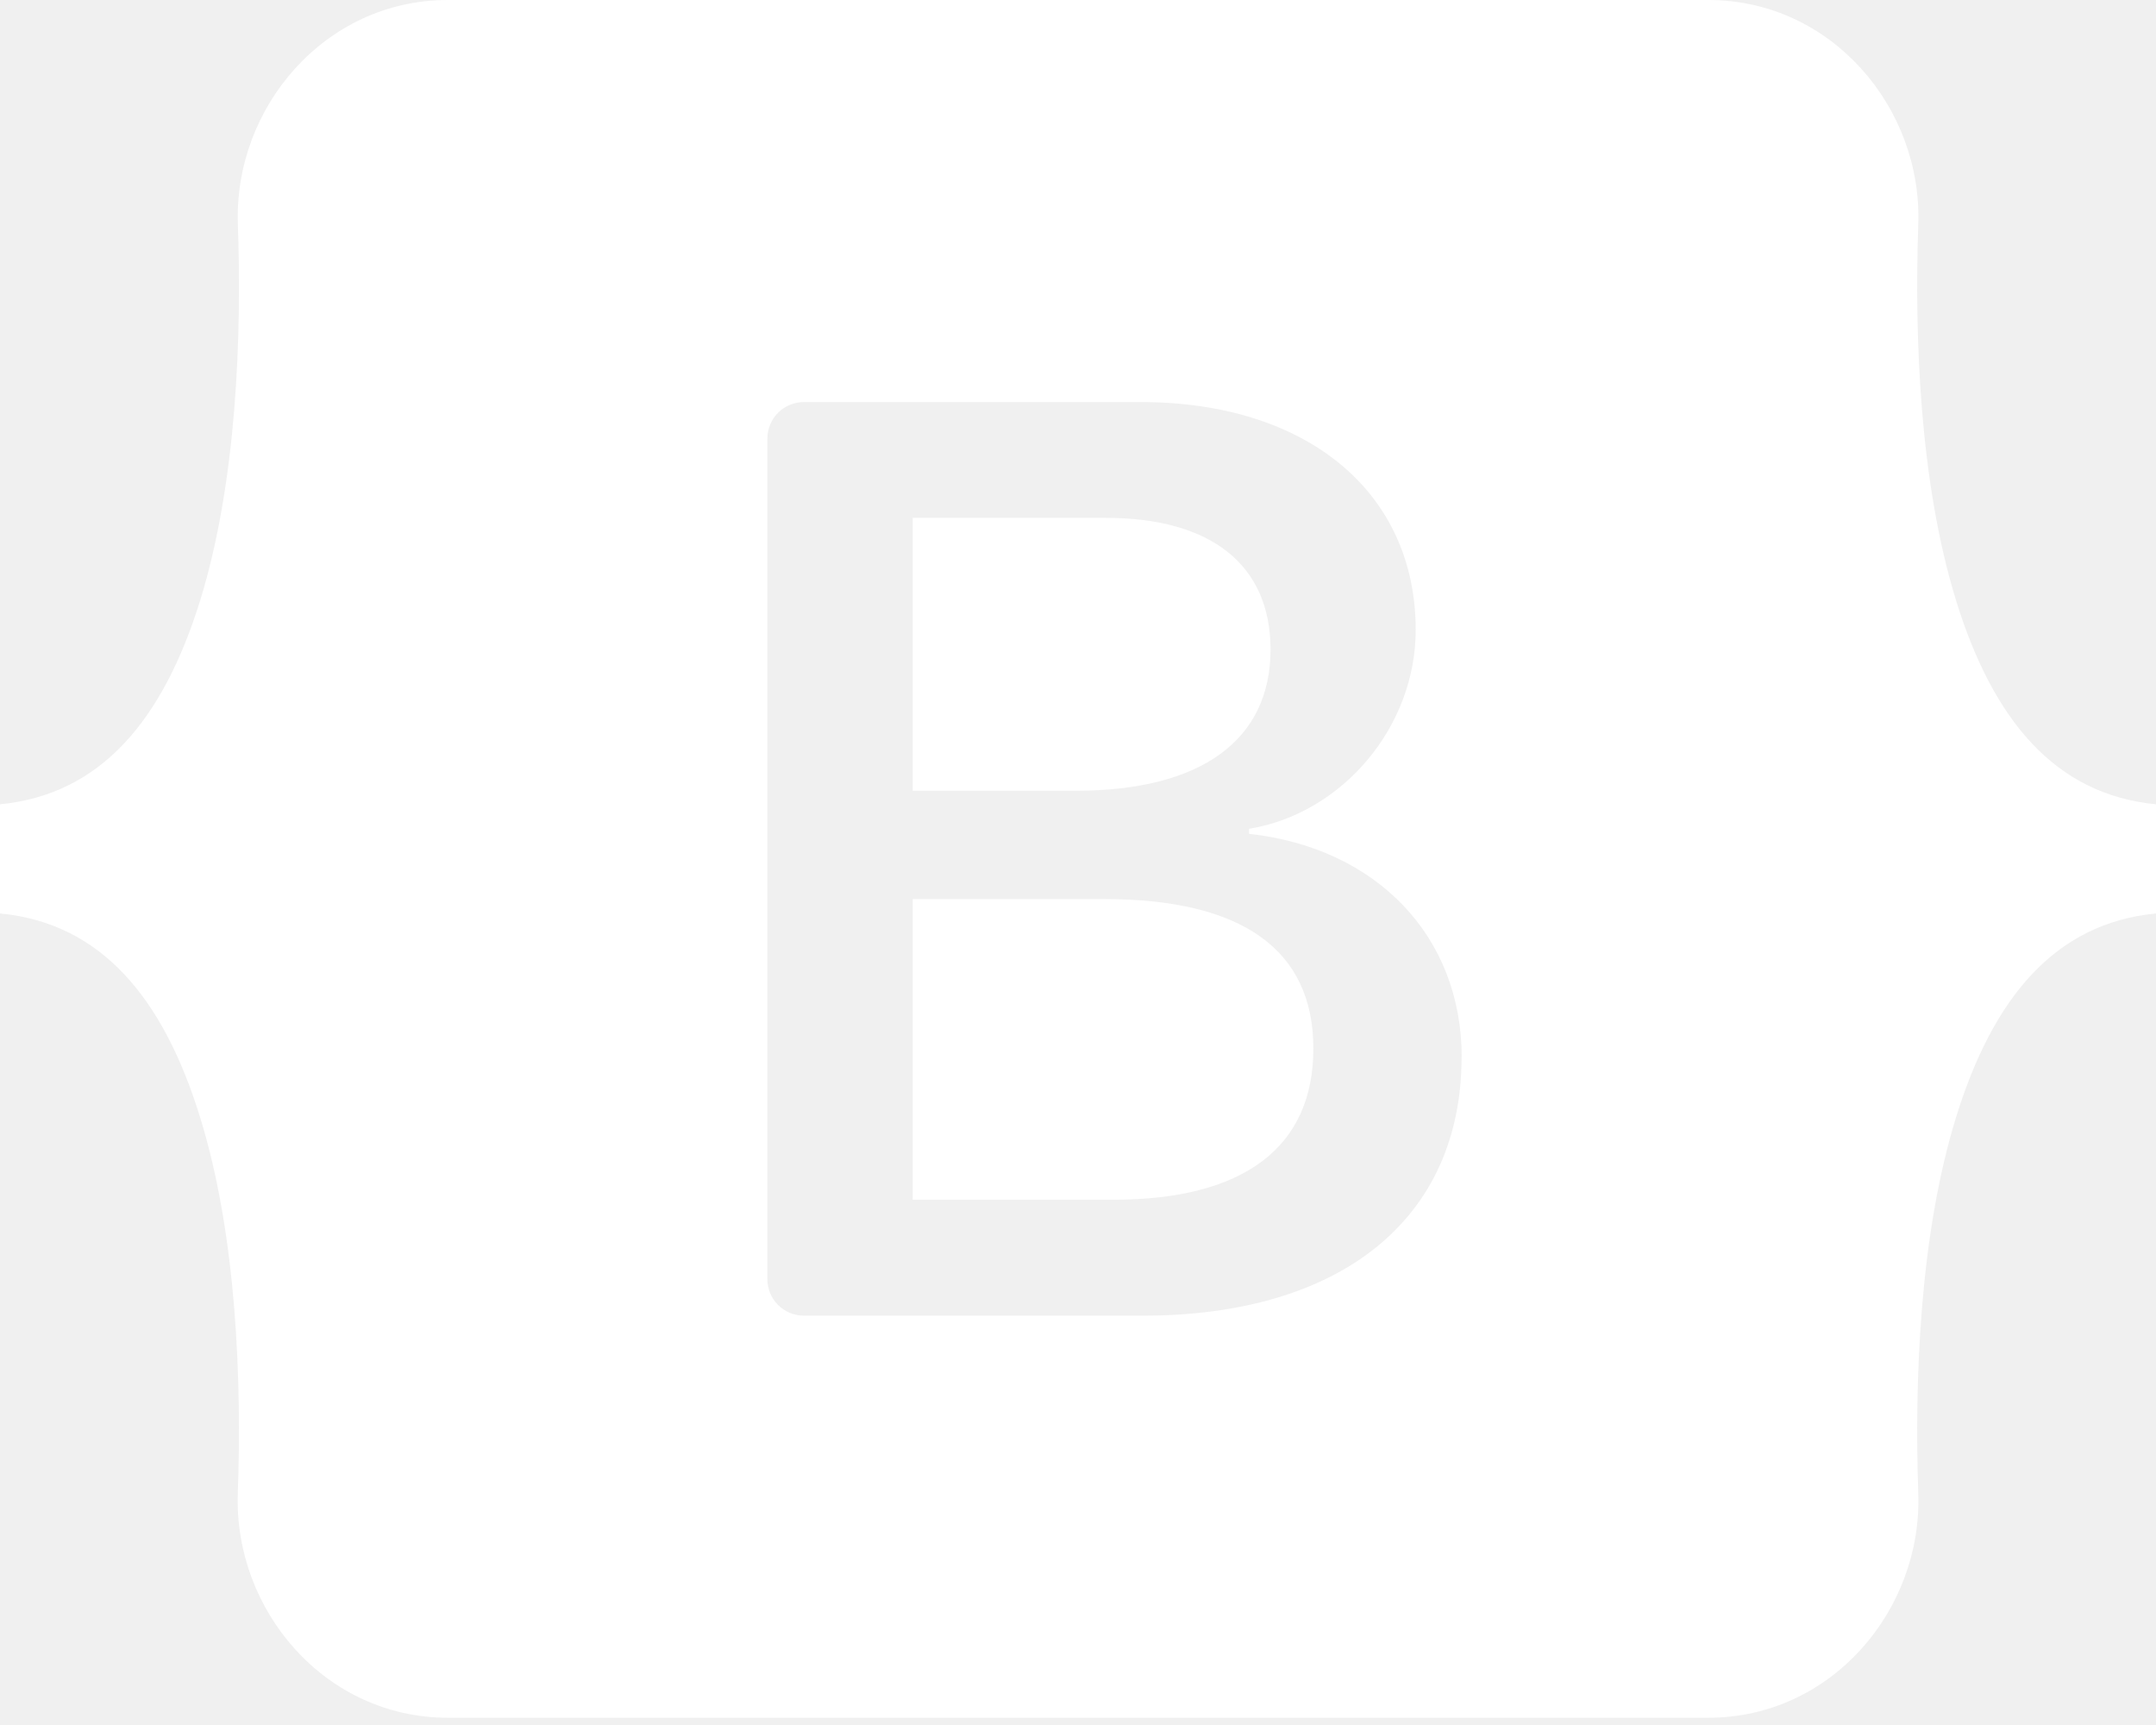
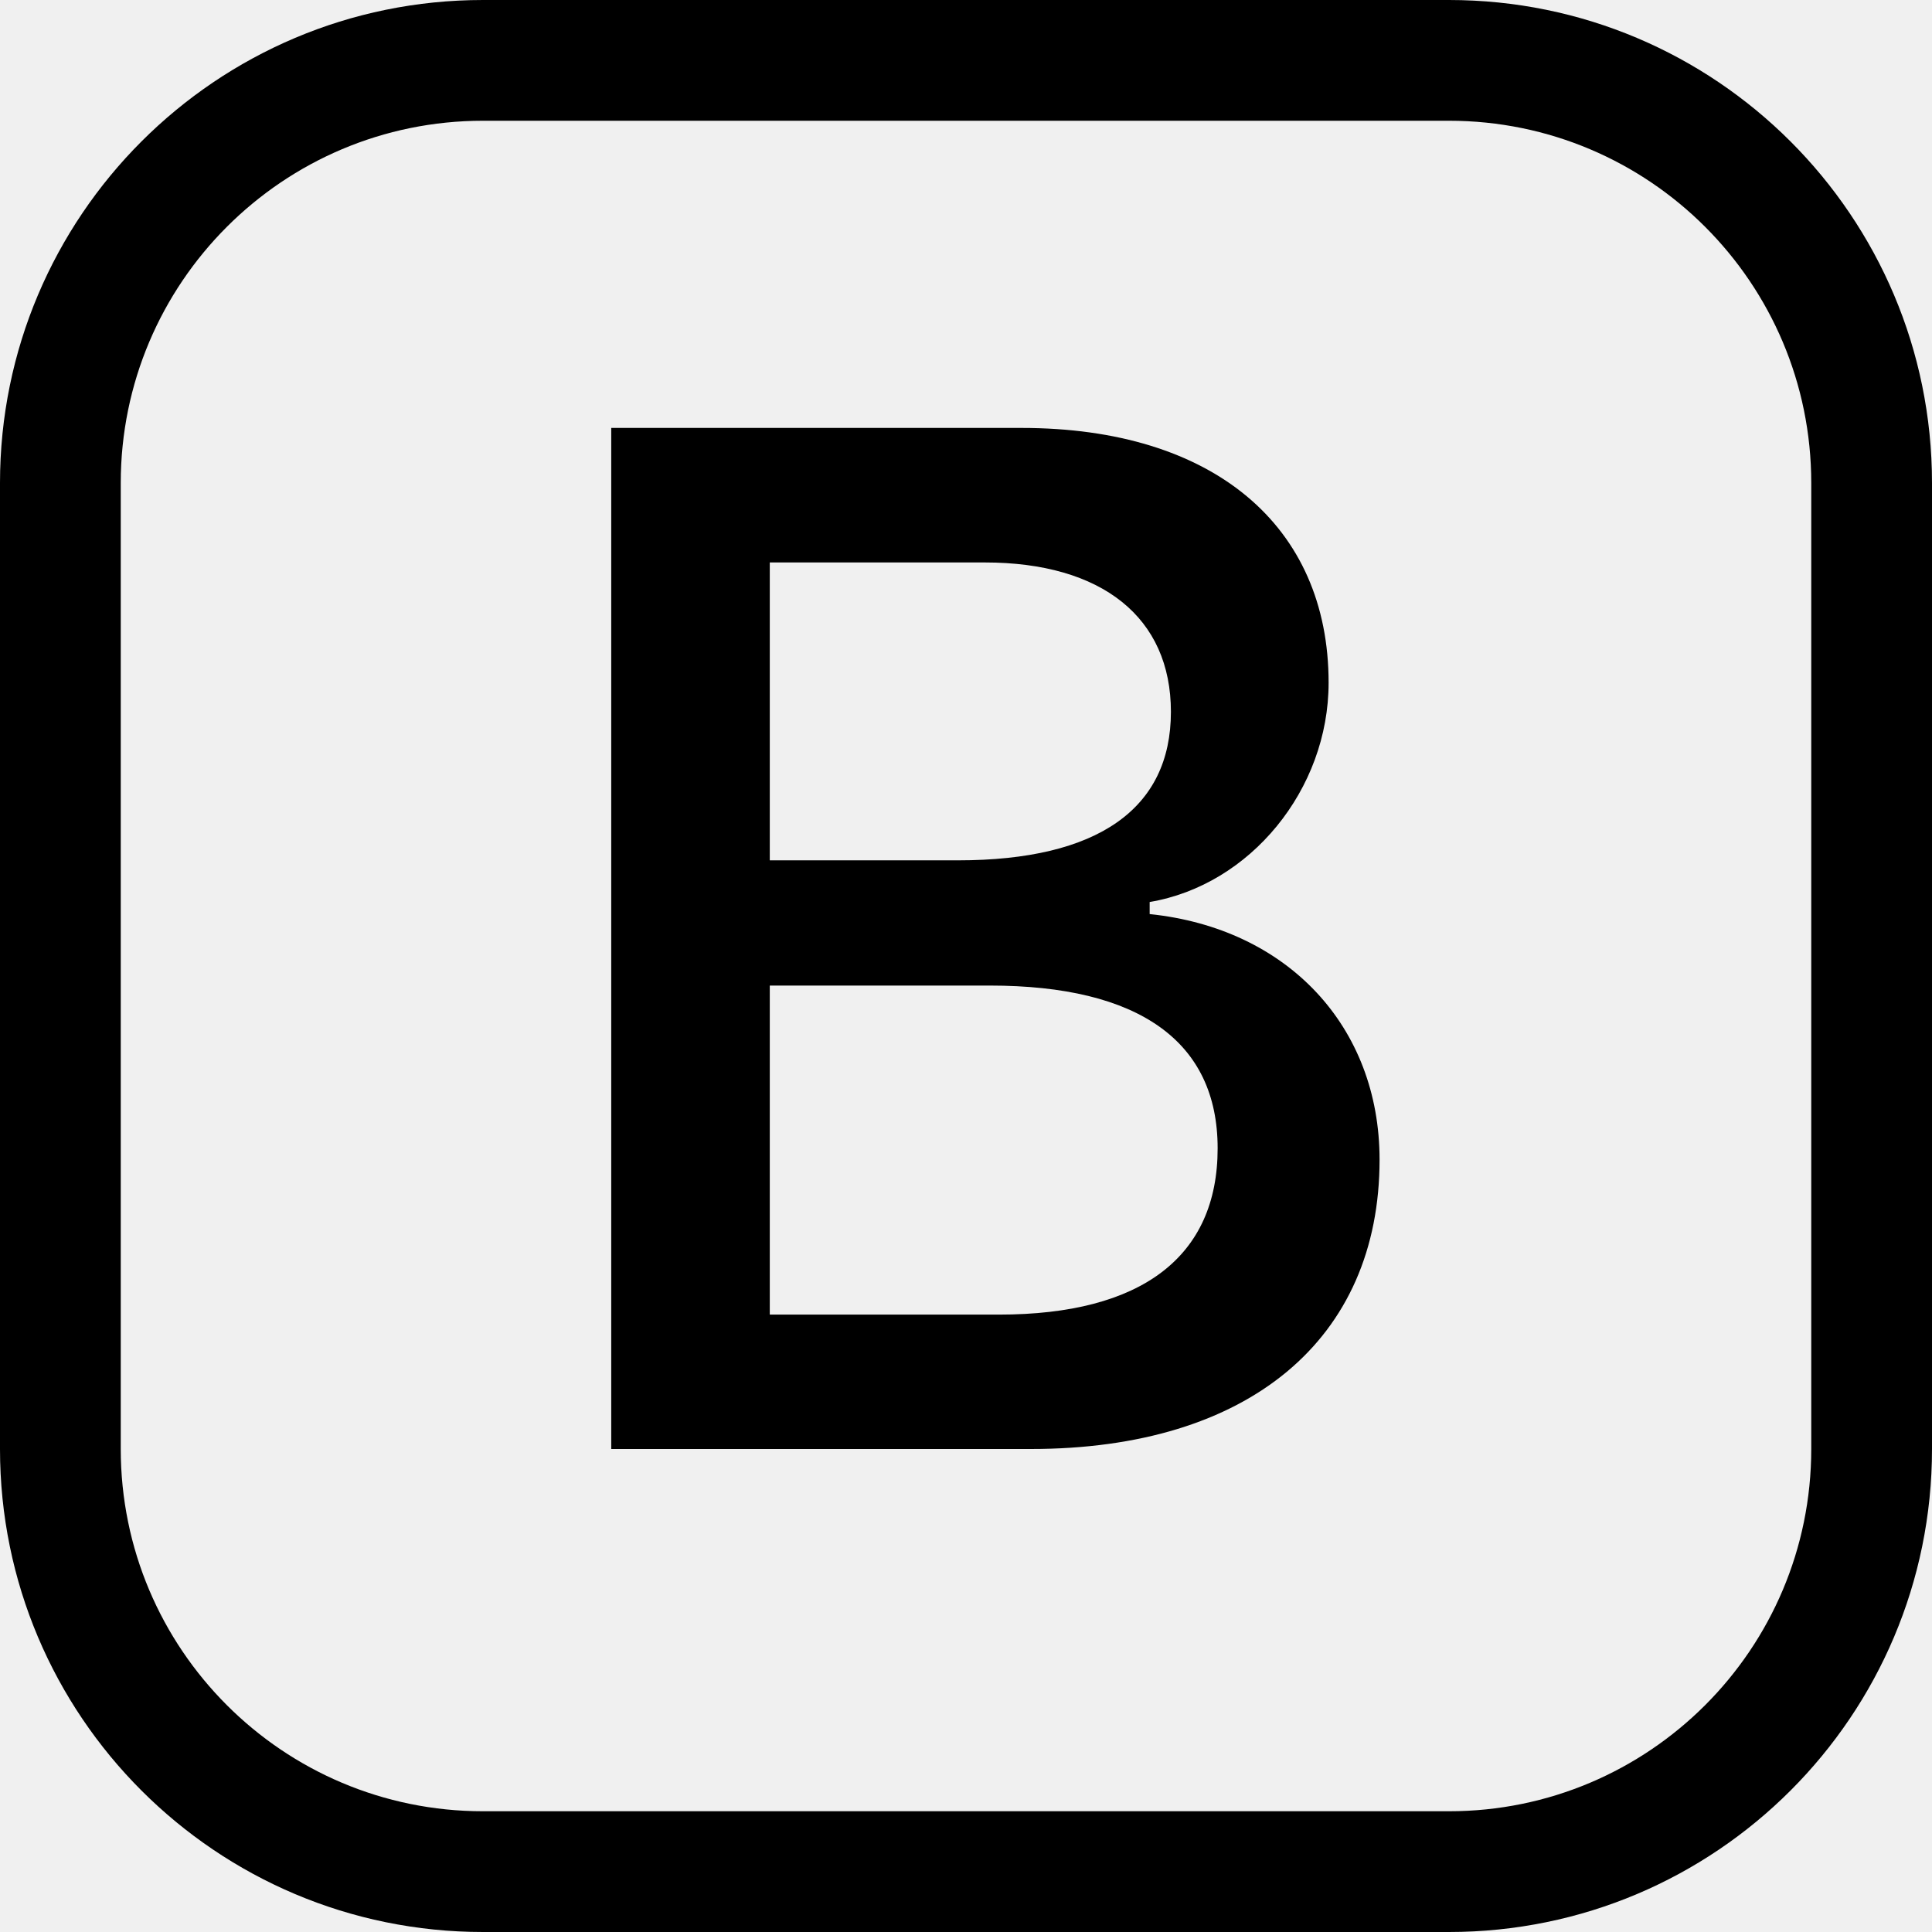
- <svg xmlns="http://www.w3.org/2000/svg" width="30" height="24" viewBox="0 0 30 24" fill="none">
-   <path fill-rule="evenodd" clip-rule="evenodd" d="M6.231 0C4.519 0 3.252 1.499 3.31 3.123C3.364 4.685 3.294 6.706 2.785 8.355C2.272 10.008 1.41 11.055 0 11.19V12.709C1.41 12.842 2.274 13.89 2.784 15.544C3.294 17.192 3.364 19.214 3.309 20.775C3.252 22.4 4.519 23.899 6.231 23.899H23.771C25.484 23.899 26.75 22.4 26.692 20.775C26.639 19.214 26.709 17.192 27.218 15.544C27.729 13.89 28.59 12.844 30 12.709V11.19C28.59 11.055 27.729 10.008 27.218 8.355C26.709 6.705 26.639 4.684 26.692 3.123C26.75 1.498 25.483 0 23.771 0H6.231ZM20.337 14.711C20.337 16.949 18.669 18.305 15.9 18.305H11.186C11.051 18.305 10.922 18.251 10.826 18.156C10.731 18.061 10.678 17.931 10.678 17.796V6.101C10.678 5.967 10.732 5.837 10.827 5.742C10.922 5.647 11.052 5.594 11.186 5.594H15.874C18.183 5.594 19.699 6.844 19.699 8.765C19.699 10.113 18.679 11.319 17.38 11.531V11.601C19.149 11.795 20.339 13.02 20.339 14.711H20.337ZM15.387 7.205H12.7V11.002H14.964C16.714 11.002 17.679 10.297 17.679 9.037C17.679 7.857 16.849 7.205 15.387 7.205ZM12.7 12.509V16.692H15.488C17.309 16.692 18.275 15.961 18.275 14.588C18.275 13.213 17.282 12.509 15.37 12.509H12.7V12.509Z" fill="white" />
+ <svg xmlns="http://www.w3.org/2000/svg" width="16" height="16" fill="currentColor" class="bi bi-bootstrap" viewBox="0 0 16 16">
+   <path d="M5.062 12h3.475c1.804 0 2.888-.908 2.888-2.396 0-1.102-.761-1.916-1.904-2.034v-.1c.832-.14 1.482-.93 1.482-1.816 0-1.3-.955-2.11-2.542-2.11H5.062zm1.313-4.875V4.658h1.78c.973 0 1.542.457 1.542 1.237 0 .802-.604 1.23-1.764 1.23zm0 3.762V8.162h1.822c1.236 0 1.887.463 1.887 1.348 0 .896-.627 1.377-1.811 1.377z" />
+   <path d="M0 4a4 4 0 0 1 4-4h8a4 4 0 0 1 4 4v8a4 4 0 0 1-4 4H4a4 4 0 0 1-4-4zm4-3a3 3 0 0 0-3 3v8a3 3 0 0 0 3 3h8a3 3 0 0 0 3-3V4a3 3 0 0 0-3-3z" />
</svg>
